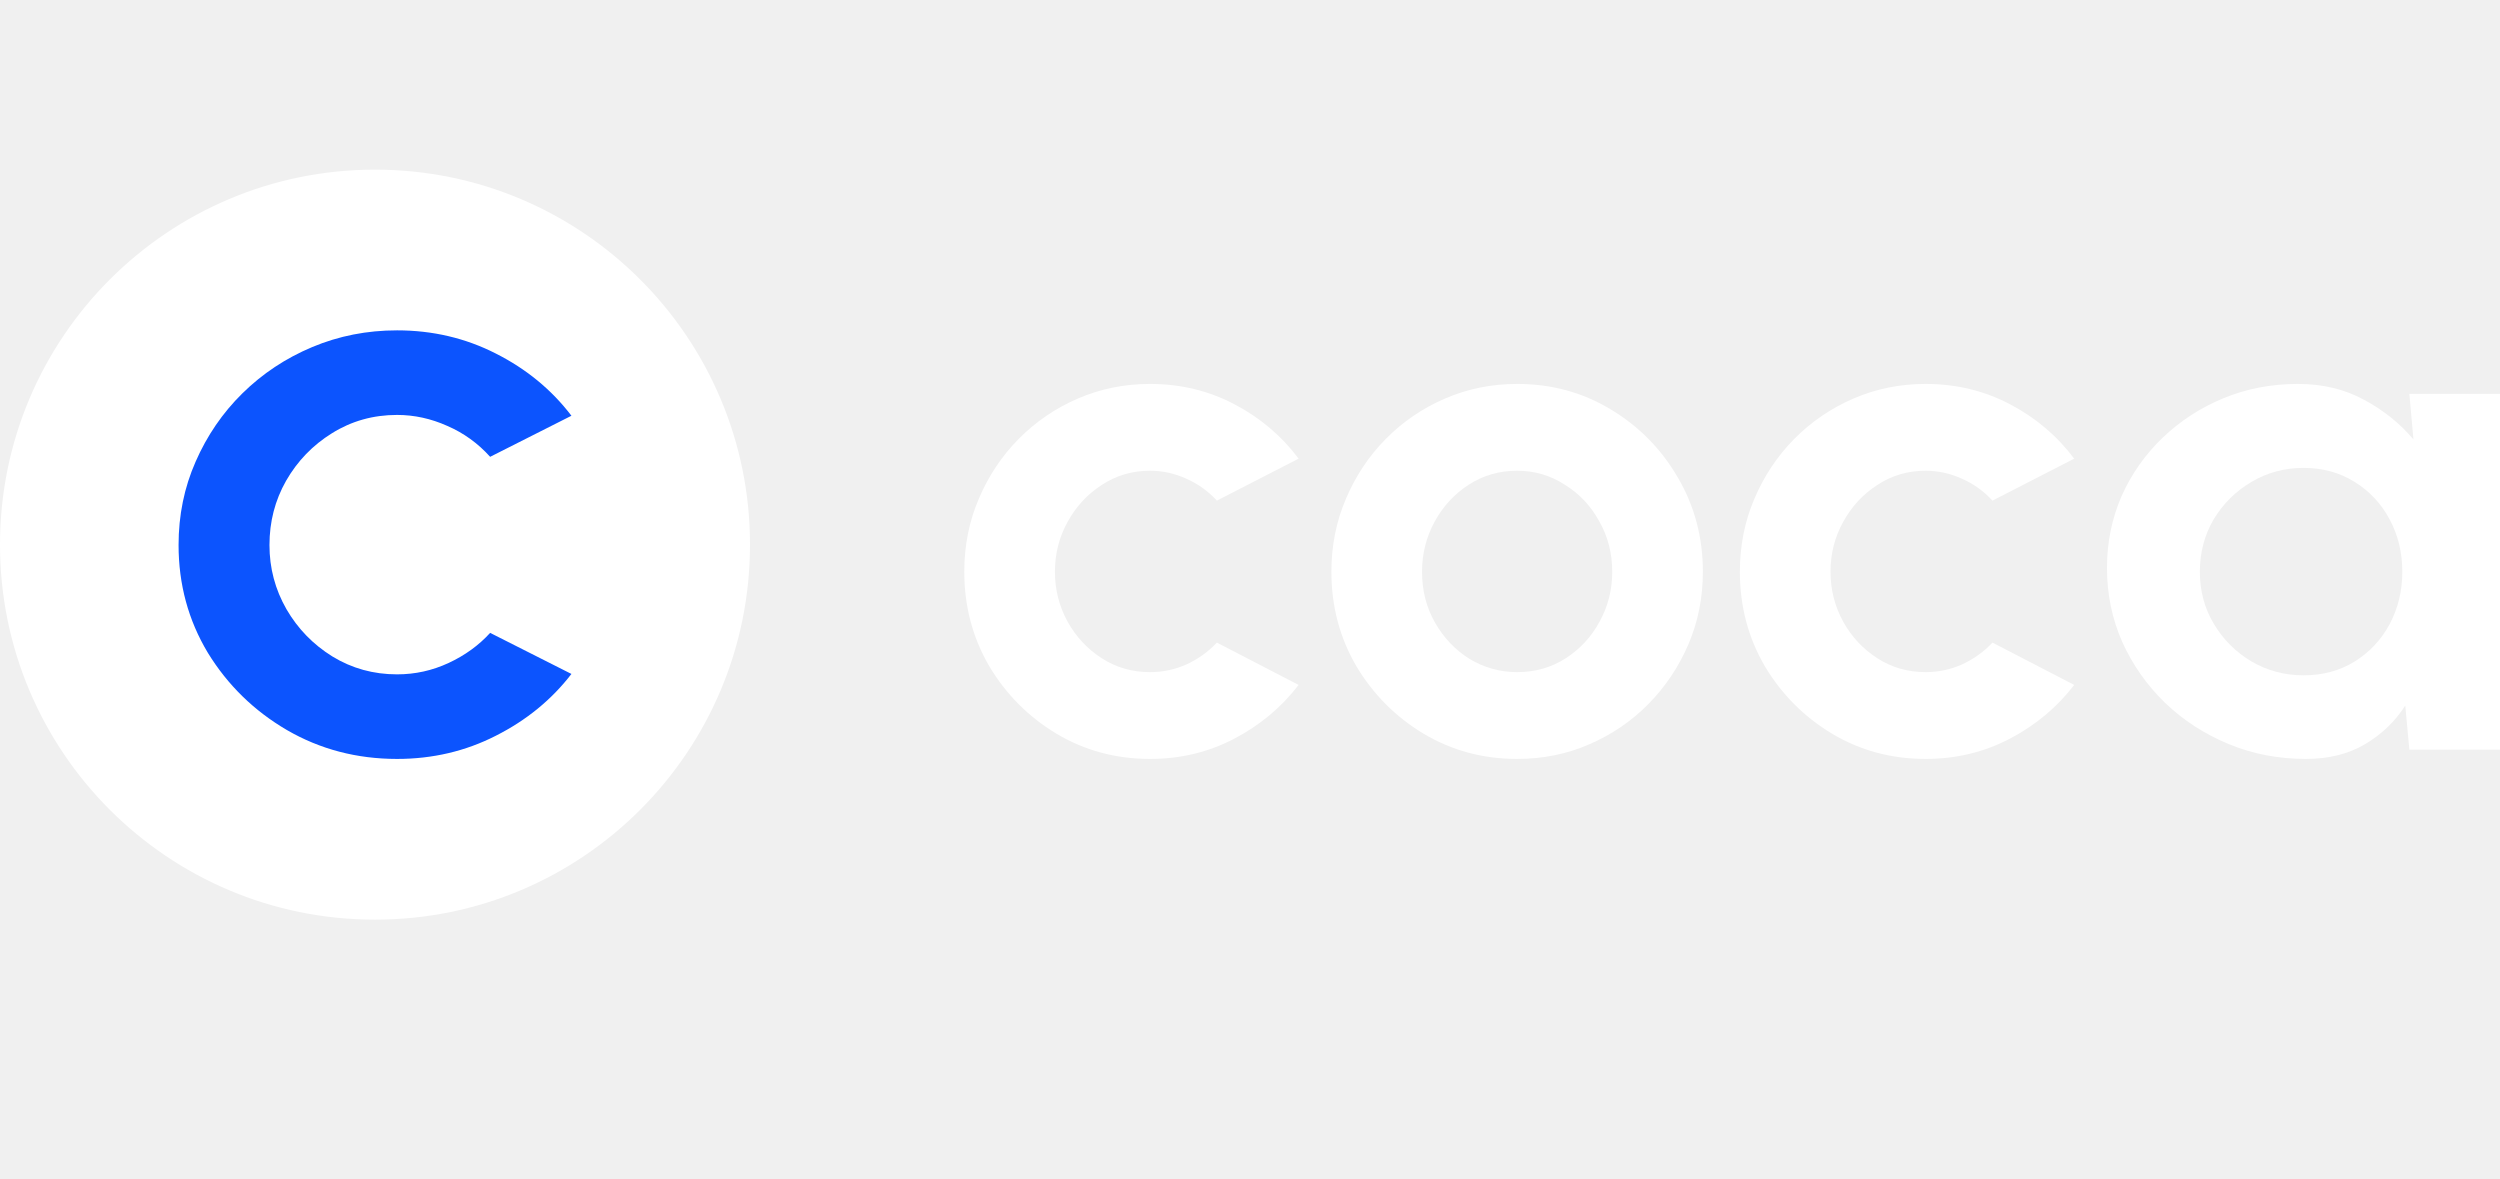
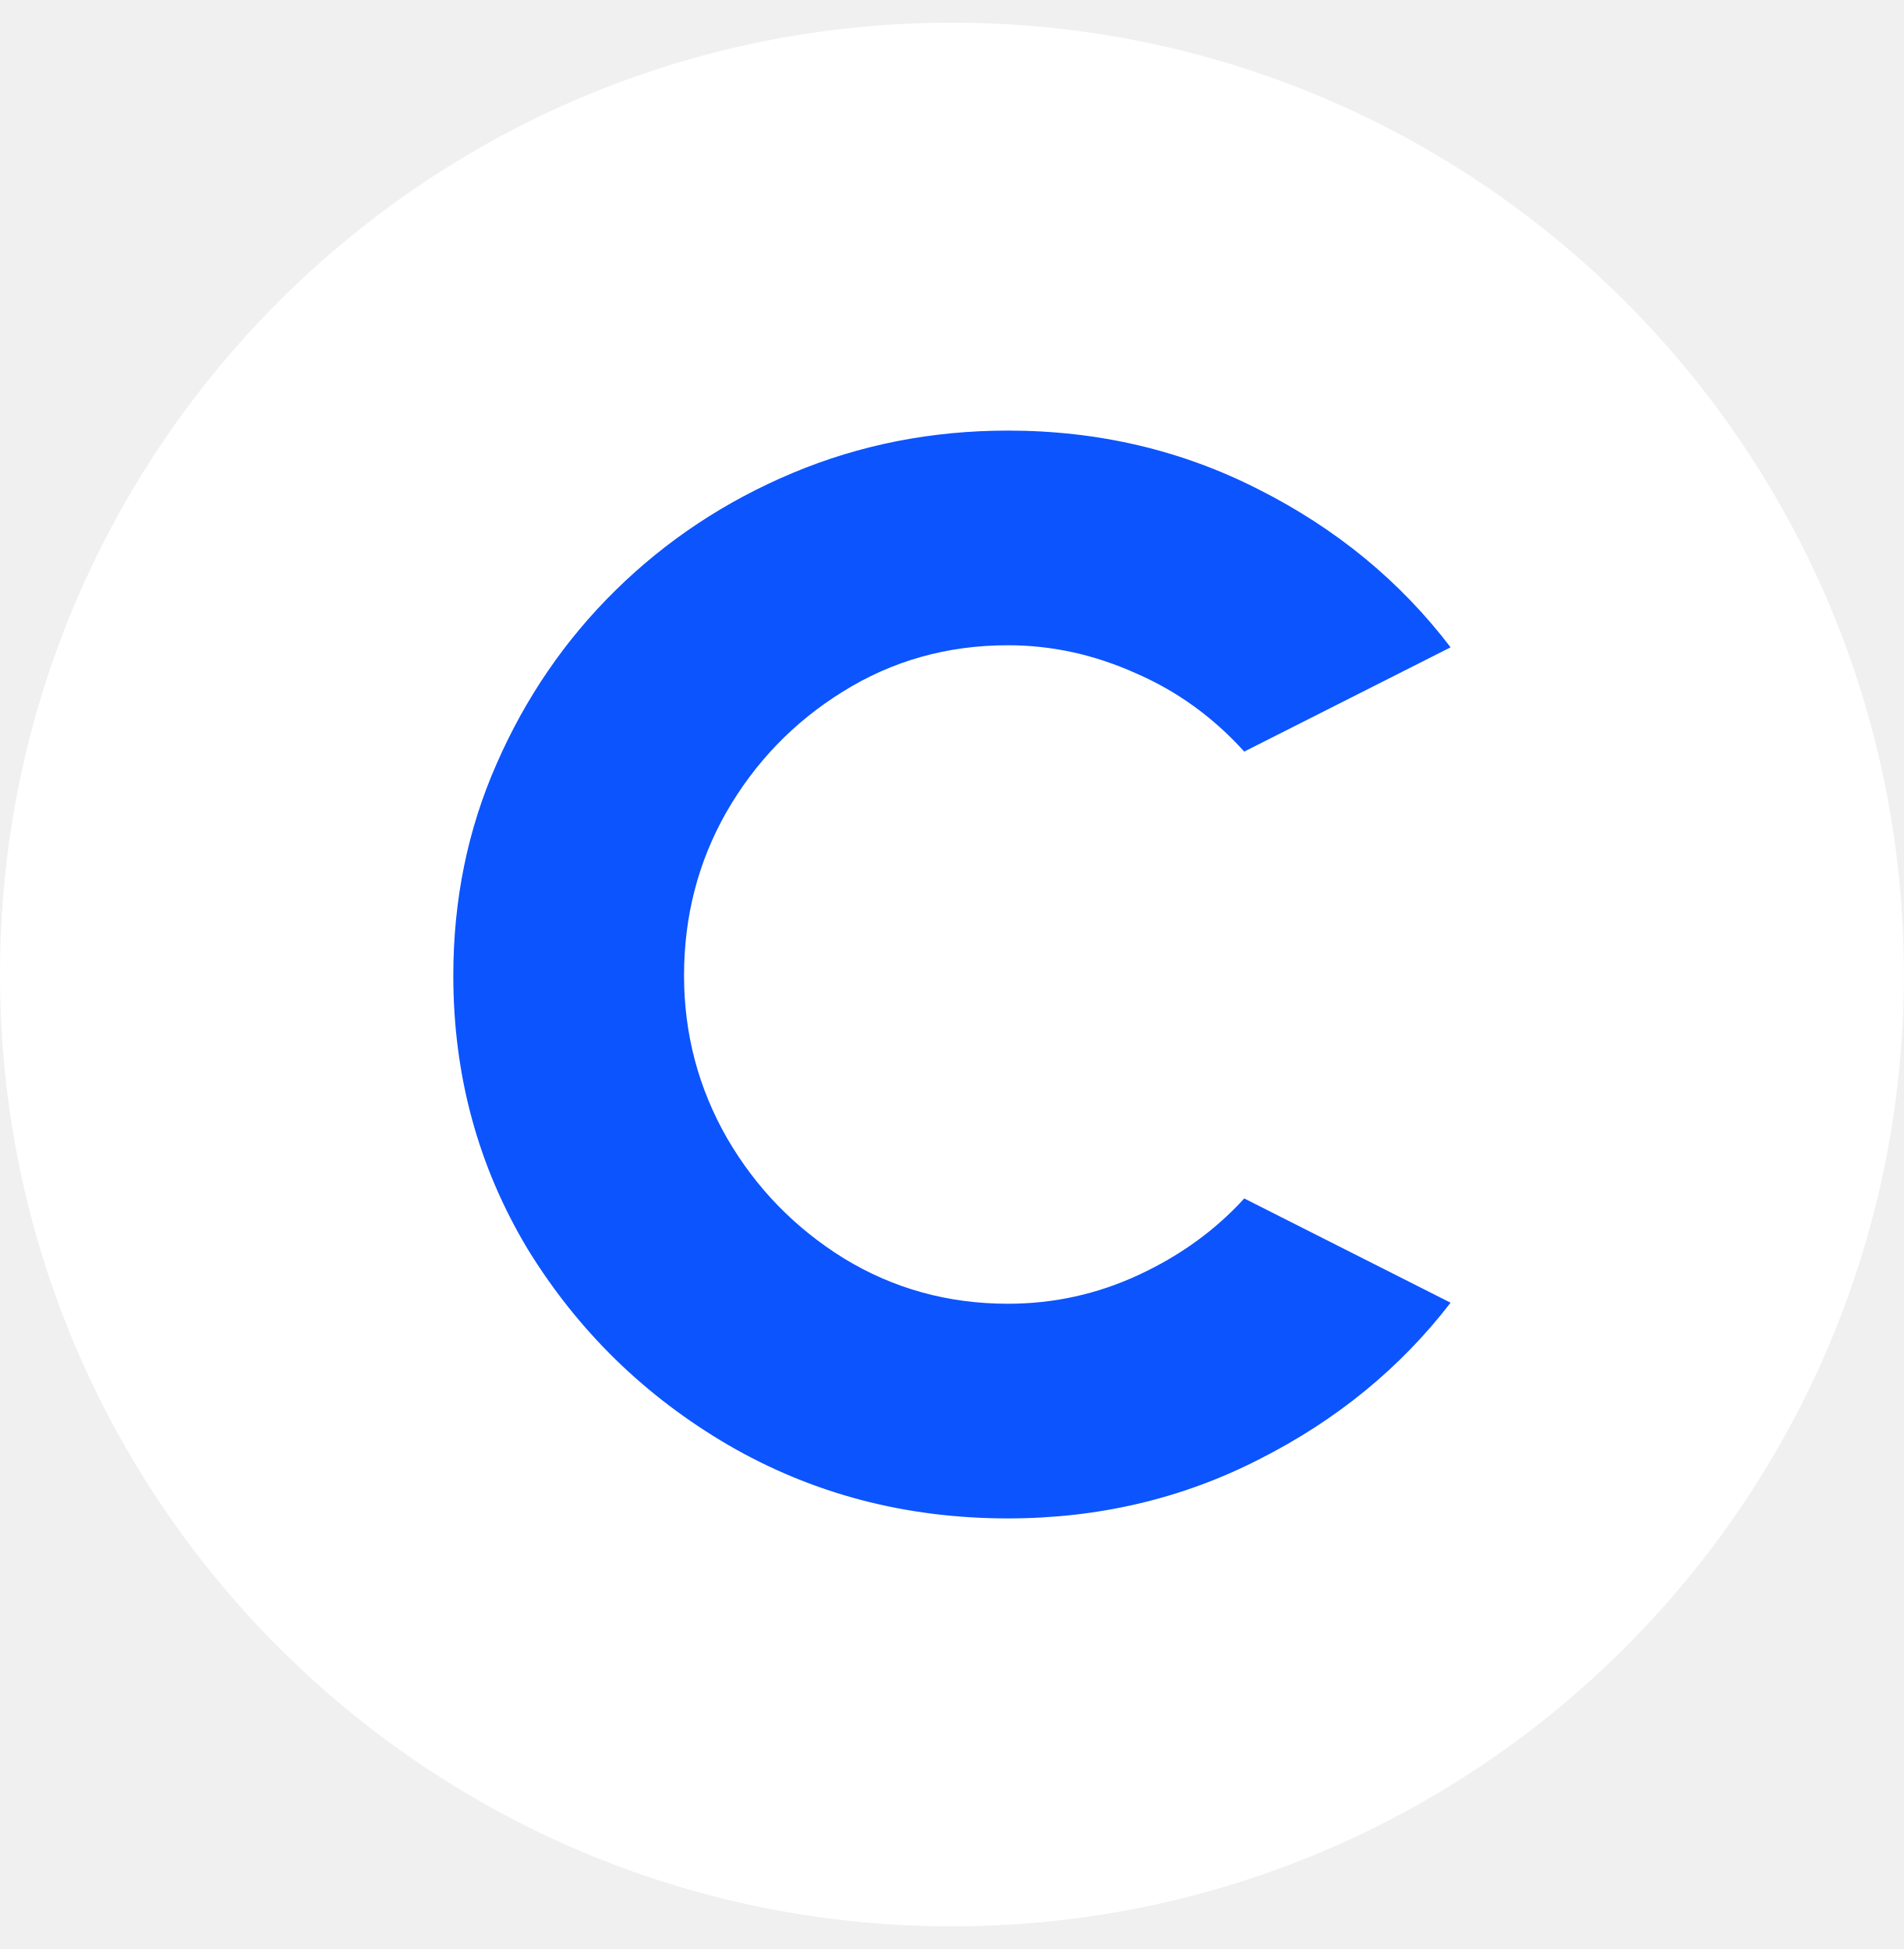
- <svg xmlns="http://www.w3.org/2000/svg" width="140" height="66" viewBox="0 0 140 66" fill="none">
-   <path d="M68.145 35.985L72.722 38.356C71.765 39.604 70.566 40.607 69.123 41.364C67.681 42.121 66.107 42.5 64.401 42.5C62.487 42.5 60.74 42.029 59.159 41.085C57.592 40.142 56.337 38.88 55.394 37.3C54.465 35.706 54 33.946 54 32.02C54 30.559 54.27 29.197 54.811 27.936C55.352 26.66 56.094 25.545 57.037 24.588C57.994 23.619 59.103 22.861 60.365 22.317C61.627 21.772 62.973 21.5 64.401 21.5C66.107 21.5 67.681 21.879 69.123 22.636C70.566 23.393 71.765 24.409 72.722 25.684L68.145 28.035C67.66 27.504 67.085 27.092 66.419 26.8C65.767 26.508 65.094 26.361 64.401 26.361C63.403 26.361 62.501 26.627 61.697 27.158C60.892 27.677 60.255 28.367 59.783 29.23C59.312 30.081 59.076 31.01 59.076 32.02C59.076 33.016 59.312 33.946 59.783 34.809C60.255 35.659 60.892 36.343 61.697 36.861C62.501 37.38 63.403 37.639 64.401 37.639C65.122 37.639 65.809 37.492 66.46 37.2C67.112 36.895 67.674 36.49 68.145 35.985Z" fill="white" />
-   <path d="M84.96 42.5C83.046 42.5 81.298 42.029 79.717 41.085C78.15 40.142 76.895 38.88 75.952 37.3C75.023 35.706 74.558 33.946 74.558 32.02C74.558 30.559 74.829 29.197 75.37 27.936C75.911 26.66 76.653 25.545 77.596 24.588C78.552 23.619 79.662 22.861 80.924 22.317C82.186 21.772 83.531 21.5 84.96 21.5C86.873 21.5 88.614 21.971 90.181 22.915C91.762 23.858 93.017 25.126 93.946 26.72C94.889 28.314 95.361 30.081 95.361 32.02C95.361 33.468 95.09 34.823 94.549 36.084C94.008 37.346 93.26 38.462 92.303 39.432C91.36 40.388 90.257 41.139 88.995 41.683C87.747 42.228 86.402 42.5 84.96 42.5ZM84.96 37.639C85.972 37.639 86.88 37.38 87.685 36.861C88.489 36.343 89.12 35.659 89.578 34.809C90.049 33.959 90.285 33.029 90.285 32.02C90.285 30.984 90.042 30.041 89.557 29.191C89.085 28.327 88.441 27.643 87.622 27.139C86.818 26.62 85.93 26.361 84.96 26.361C83.961 26.361 83.06 26.62 82.255 27.139C81.451 27.657 80.813 28.347 80.341 29.211C79.87 30.074 79.634 31.01 79.634 32.02C79.634 33.069 79.877 34.019 80.362 34.869C80.848 35.719 81.493 36.397 82.297 36.901C83.115 37.393 84.003 37.639 84.96 37.639Z" fill="white" />
-   <path d="M111.578 35.985L116.155 38.356C115.198 39.604 113.998 40.607 112.556 41.364C111.114 42.121 109.54 42.5 107.834 42.5C105.92 42.5 104.173 42.029 102.592 41.085C101.025 40.142 99.77 38.88 98.826 37.3C97.897 35.706 97.433 33.946 97.433 32.02C97.433 30.559 97.703 29.197 98.244 27.936C98.785 26.66 99.527 25.545 100.47 24.588C101.427 23.619 102.536 22.861 103.798 22.317C105.06 21.772 106.405 21.5 107.834 21.5C109.54 21.5 111.114 21.879 112.556 22.636C113.998 23.393 115.198 24.409 116.155 25.684L111.578 28.035C111.093 27.504 110.517 27.092 109.852 26.8C109.2 26.508 108.527 26.361 107.834 26.361C106.835 26.361 105.934 26.627 105.13 27.158C104.325 27.677 103.687 28.367 103.216 29.23C102.744 30.081 102.509 31.01 102.509 32.02C102.509 33.016 102.744 33.946 103.216 34.809C103.687 35.659 104.325 36.343 105.13 36.861C105.934 37.38 106.835 37.639 107.834 37.639C108.555 37.639 109.242 37.492 109.893 37.2C110.545 36.895 111.107 36.49 111.578 35.985Z" fill="white" />
-   <path d="M134.924 22.058H140V41.982H134.924L134.695 39.511C134.127 40.401 133.371 41.125 132.428 41.683C131.499 42.228 130.396 42.5 129.12 42.5C127.581 42.5 126.139 42.221 124.794 41.663C123.448 41.105 122.263 40.335 121.236 39.352C120.224 38.369 119.427 37.233 118.844 35.945C118.276 34.657 117.991 33.275 117.991 31.801C117.991 30.38 118.262 29.045 118.803 27.796C119.357 26.547 120.127 25.452 121.112 24.509C122.096 23.566 123.233 22.828 124.523 22.297C125.813 21.766 127.2 21.5 128.684 21.5C130.057 21.5 131.284 21.792 132.366 22.377C133.461 22.961 134.39 23.705 135.153 24.608L134.924 22.058ZM128.996 37.818C130.077 37.818 131.034 37.559 131.866 37.041C132.698 36.523 133.35 35.825 133.822 34.949C134.293 34.059 134.529 33.083 134.529 32.02C134.529 30.944 134.293 29.968 133.822 29.091C133.35 28.201 132.691 27.497 131.846 26.979C131.013 26.461 130.063 26.202 128.996 26.202C127.928 26.202 126.95 26.468 126.062 26.999C125.189 27.517 124.488 28.214 123.961 29.091C123.448 29.968 123.192 30.944 123.192 32.02C123.192 33.096 123.455 34.072 123.982 34.949C124.509 35.825 125.21 36.523 126.083 37.041C126.971 37.559 127.942 37.818 128.996 37.818Z" fill="white" />
-   <circle cx="21" cy="30.5" r="21" fill="white" />
-   <path d="M27.448 35.441L32 37.741C30.891 39.183 29.479 40.337 27.766 41.202C26.07 42.067 24.226 42.5 22.236 42.5C19.984 42.5 17.929 41.961 16.069 40.883C14.225 39.806 12.749 38.363 11.64 36.557C10.546 34.735 10 32.724 10 30.523C10 28.853 10.318 27.297 10.954 25.855C11.591 24.398 12.463 23.122 13.573 22.029C14.699 20.921 16.004 20.056 17.488 19.434C18.973 18.811 20.555 18.5 22.236 18.5C24.226 18.5 26.07 18.933 27.766 19.798C29.479 20.663 30.891 21.825 32 23.282L27.448 25.582C26.763 24.823 25.964 24.246 25.05 23.851C24.136 23.441 23.198 23.236 22.236 23.236C20.898 23.236 19.683 23.578 18.59 24.261C17.513 24.929 16.656 25.817 16.02 26.925C15.4 28.018 15.09 29.217 15.09 30.523C15.09 31.813 15.408 33.012 16.044 34.12C16.681 35.214 17.537 36.094 18.614 36.762C19.707 37.43 20.914 37.764 22.236 37.764C23.247 37.764 24.21 37.551 25.123 37.126C26.037 36.701 26.812 36.139 27.448 35.441Z" fill="#0C54FE" />
+ <svg xmlns="http://www.w3.org/2000/svg" width="42" height="43" viewBox="0 0 42 43" fill="none">
+   <circle cx="21" cy="21.5" r="21" fill="white" />
+   <path d="M27.448 26.441L32 28.741C30.891 30.183 29.479 31.337 27.766 32.202C26.07 33.067 24.226 33.5 22.236 33.5C19.984 33.5 17.929 32.961 16.069 31.883C14.225 30.805 12.749 29.363 11.64 27.557C10.546 25.735 10 23.724 10 21.523C10 19.853 10.318 18.297 10.954 16.855C11.591 15.398 12.463 14.122 13.573 13.029C14.699 11.921 16.004 11.056 17.488 10.434C18.973 9.811 20.555 9.5 22.236 9.5C24.226 9.5 26.07 9.933 27.766 10.798C29.479 11.663 30.891 12.825 32 14.282L27.448 16.582C26.763 15.823 25.964 15.246 25.05 14.851C24.136 14.441 23.198 14.236 22.236 14.236C20.898 14.236 19.683 14.578 18.59 15.261C17.513 15.929 16.656 16.817 16.02 17.925C15.4 19.018 15.09 20.217 15.09 21.523C15.09 22.813 15.408 24.012 16.044 25.12C16.681 26.213 17.537 27.094 18.614 27.762C19.707 28.43 20.914 28.764 22.236 28.764C23.247 28.764 24.21 28.551 25.123 28.126C26.037 27.701 26.812 27.14 27.448 26.441Z" fill="#0C54FE" />
</svg>
